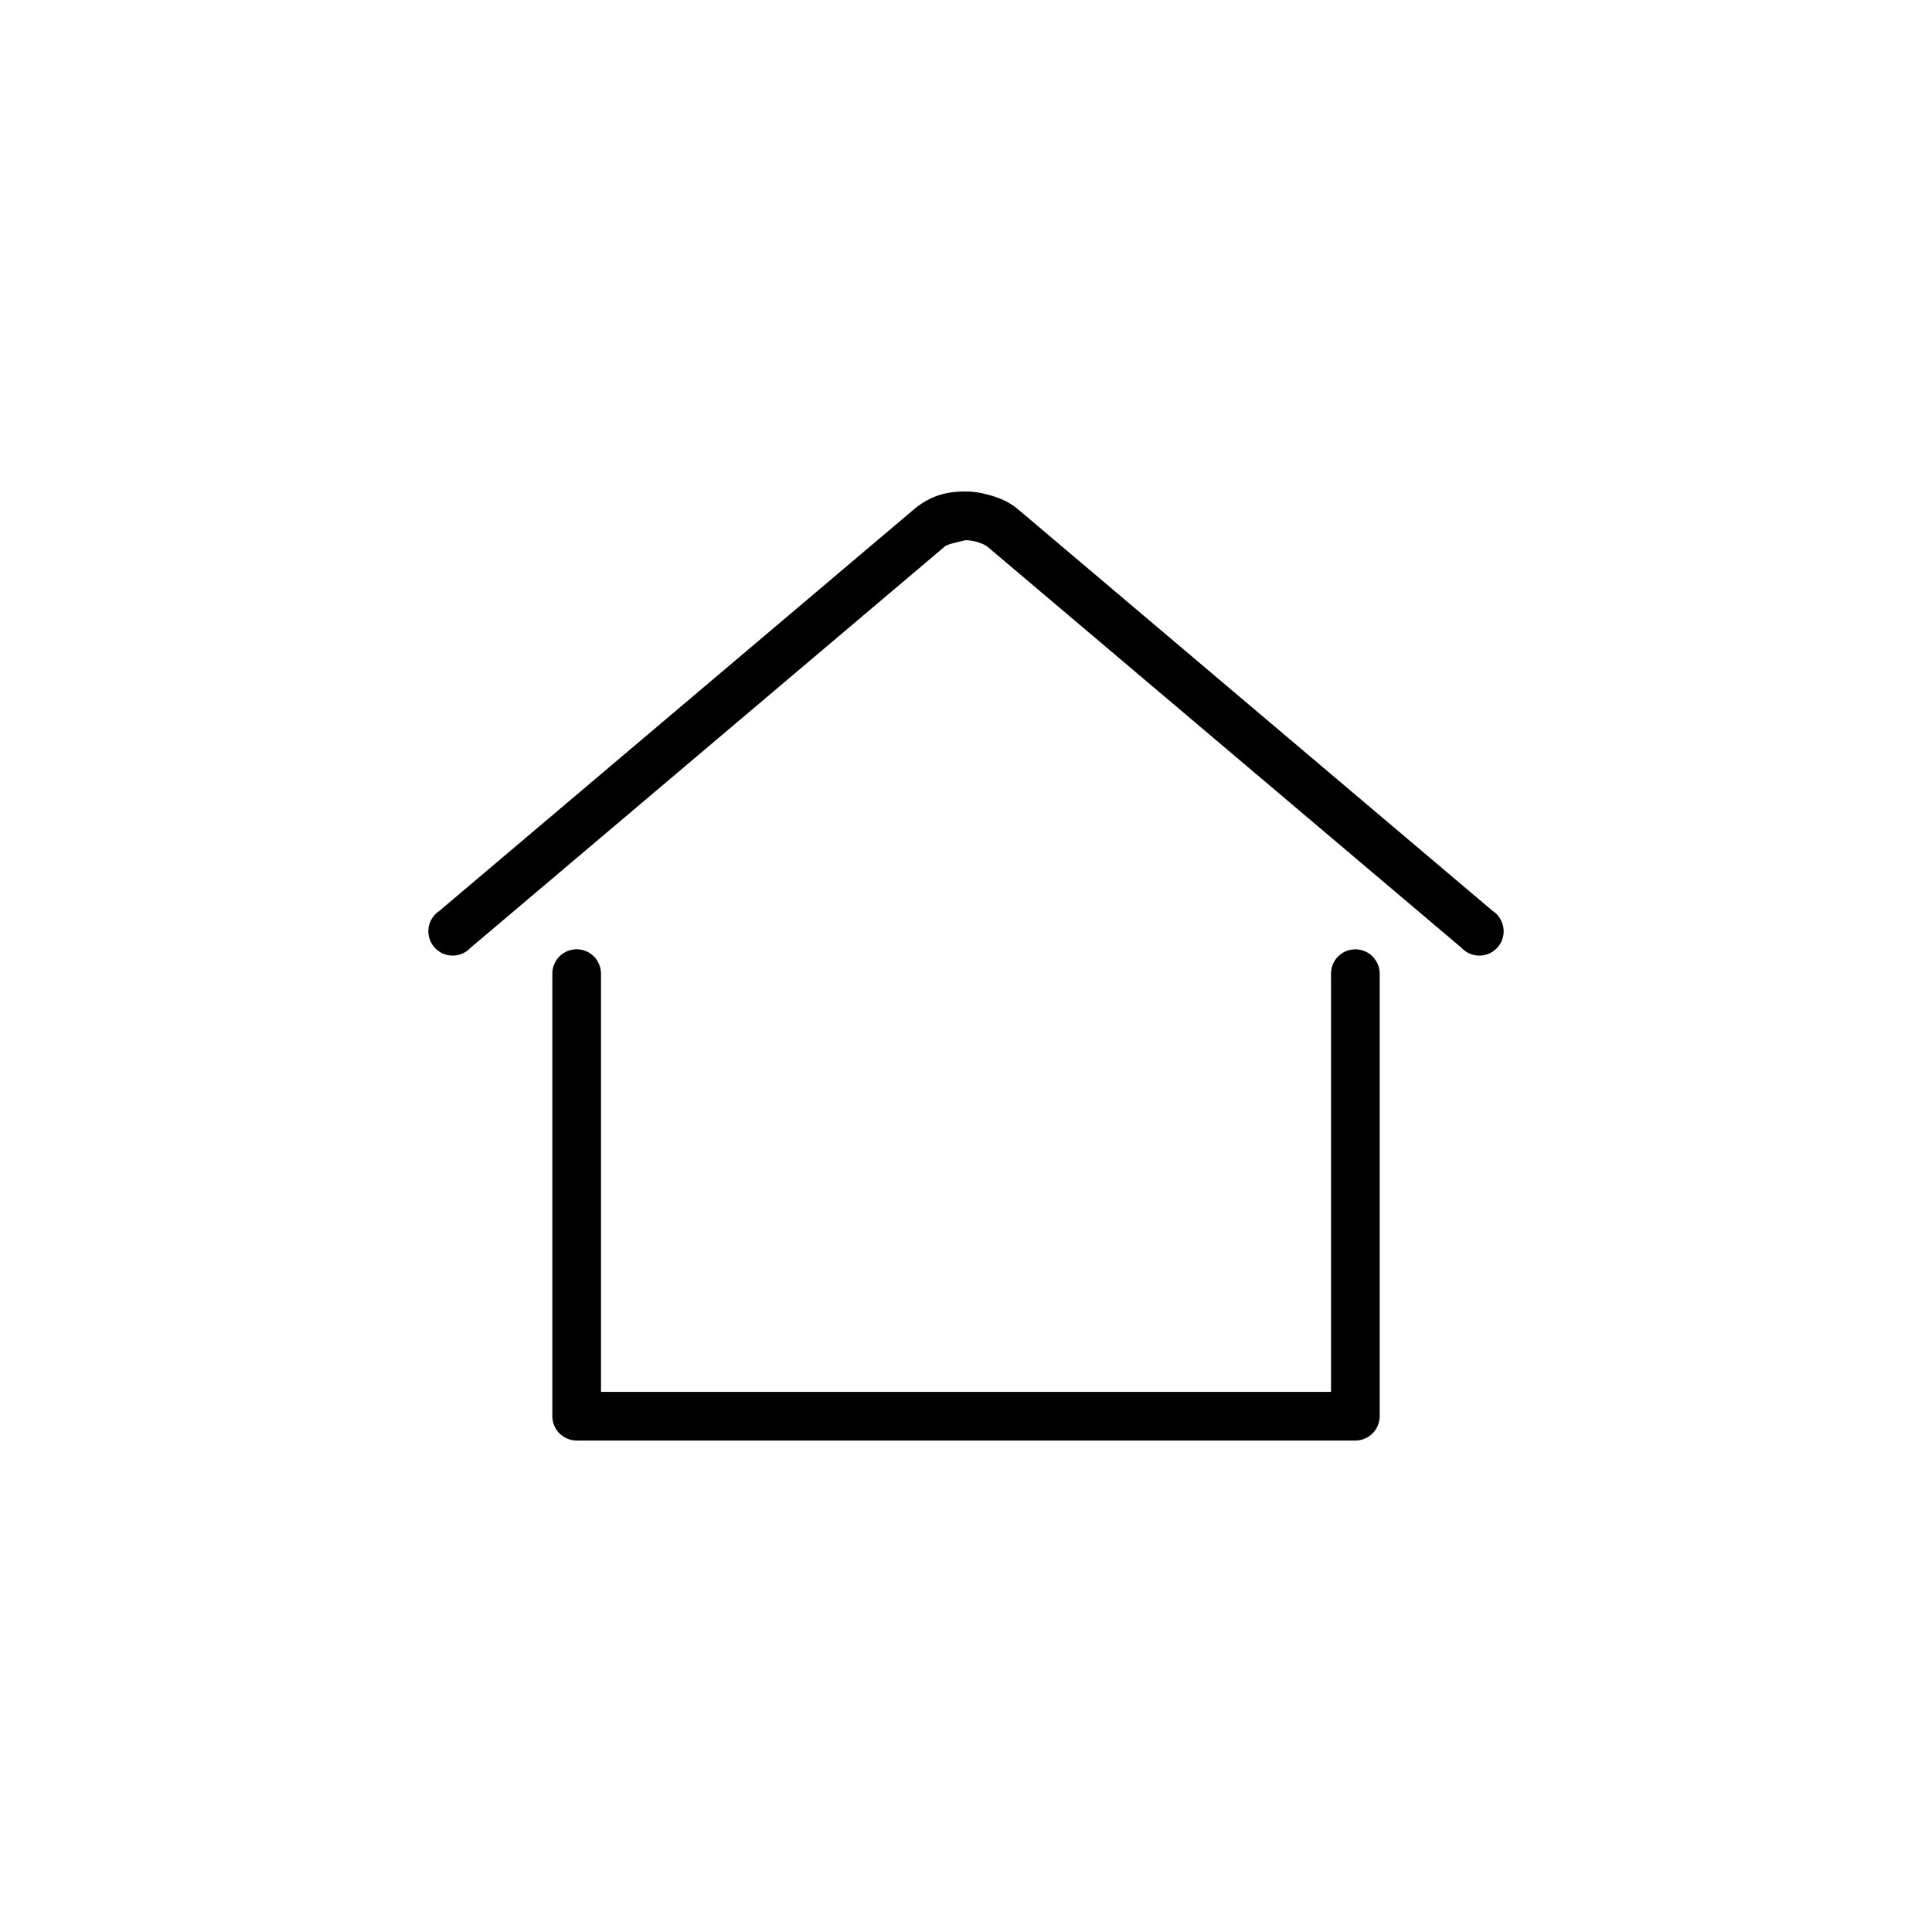
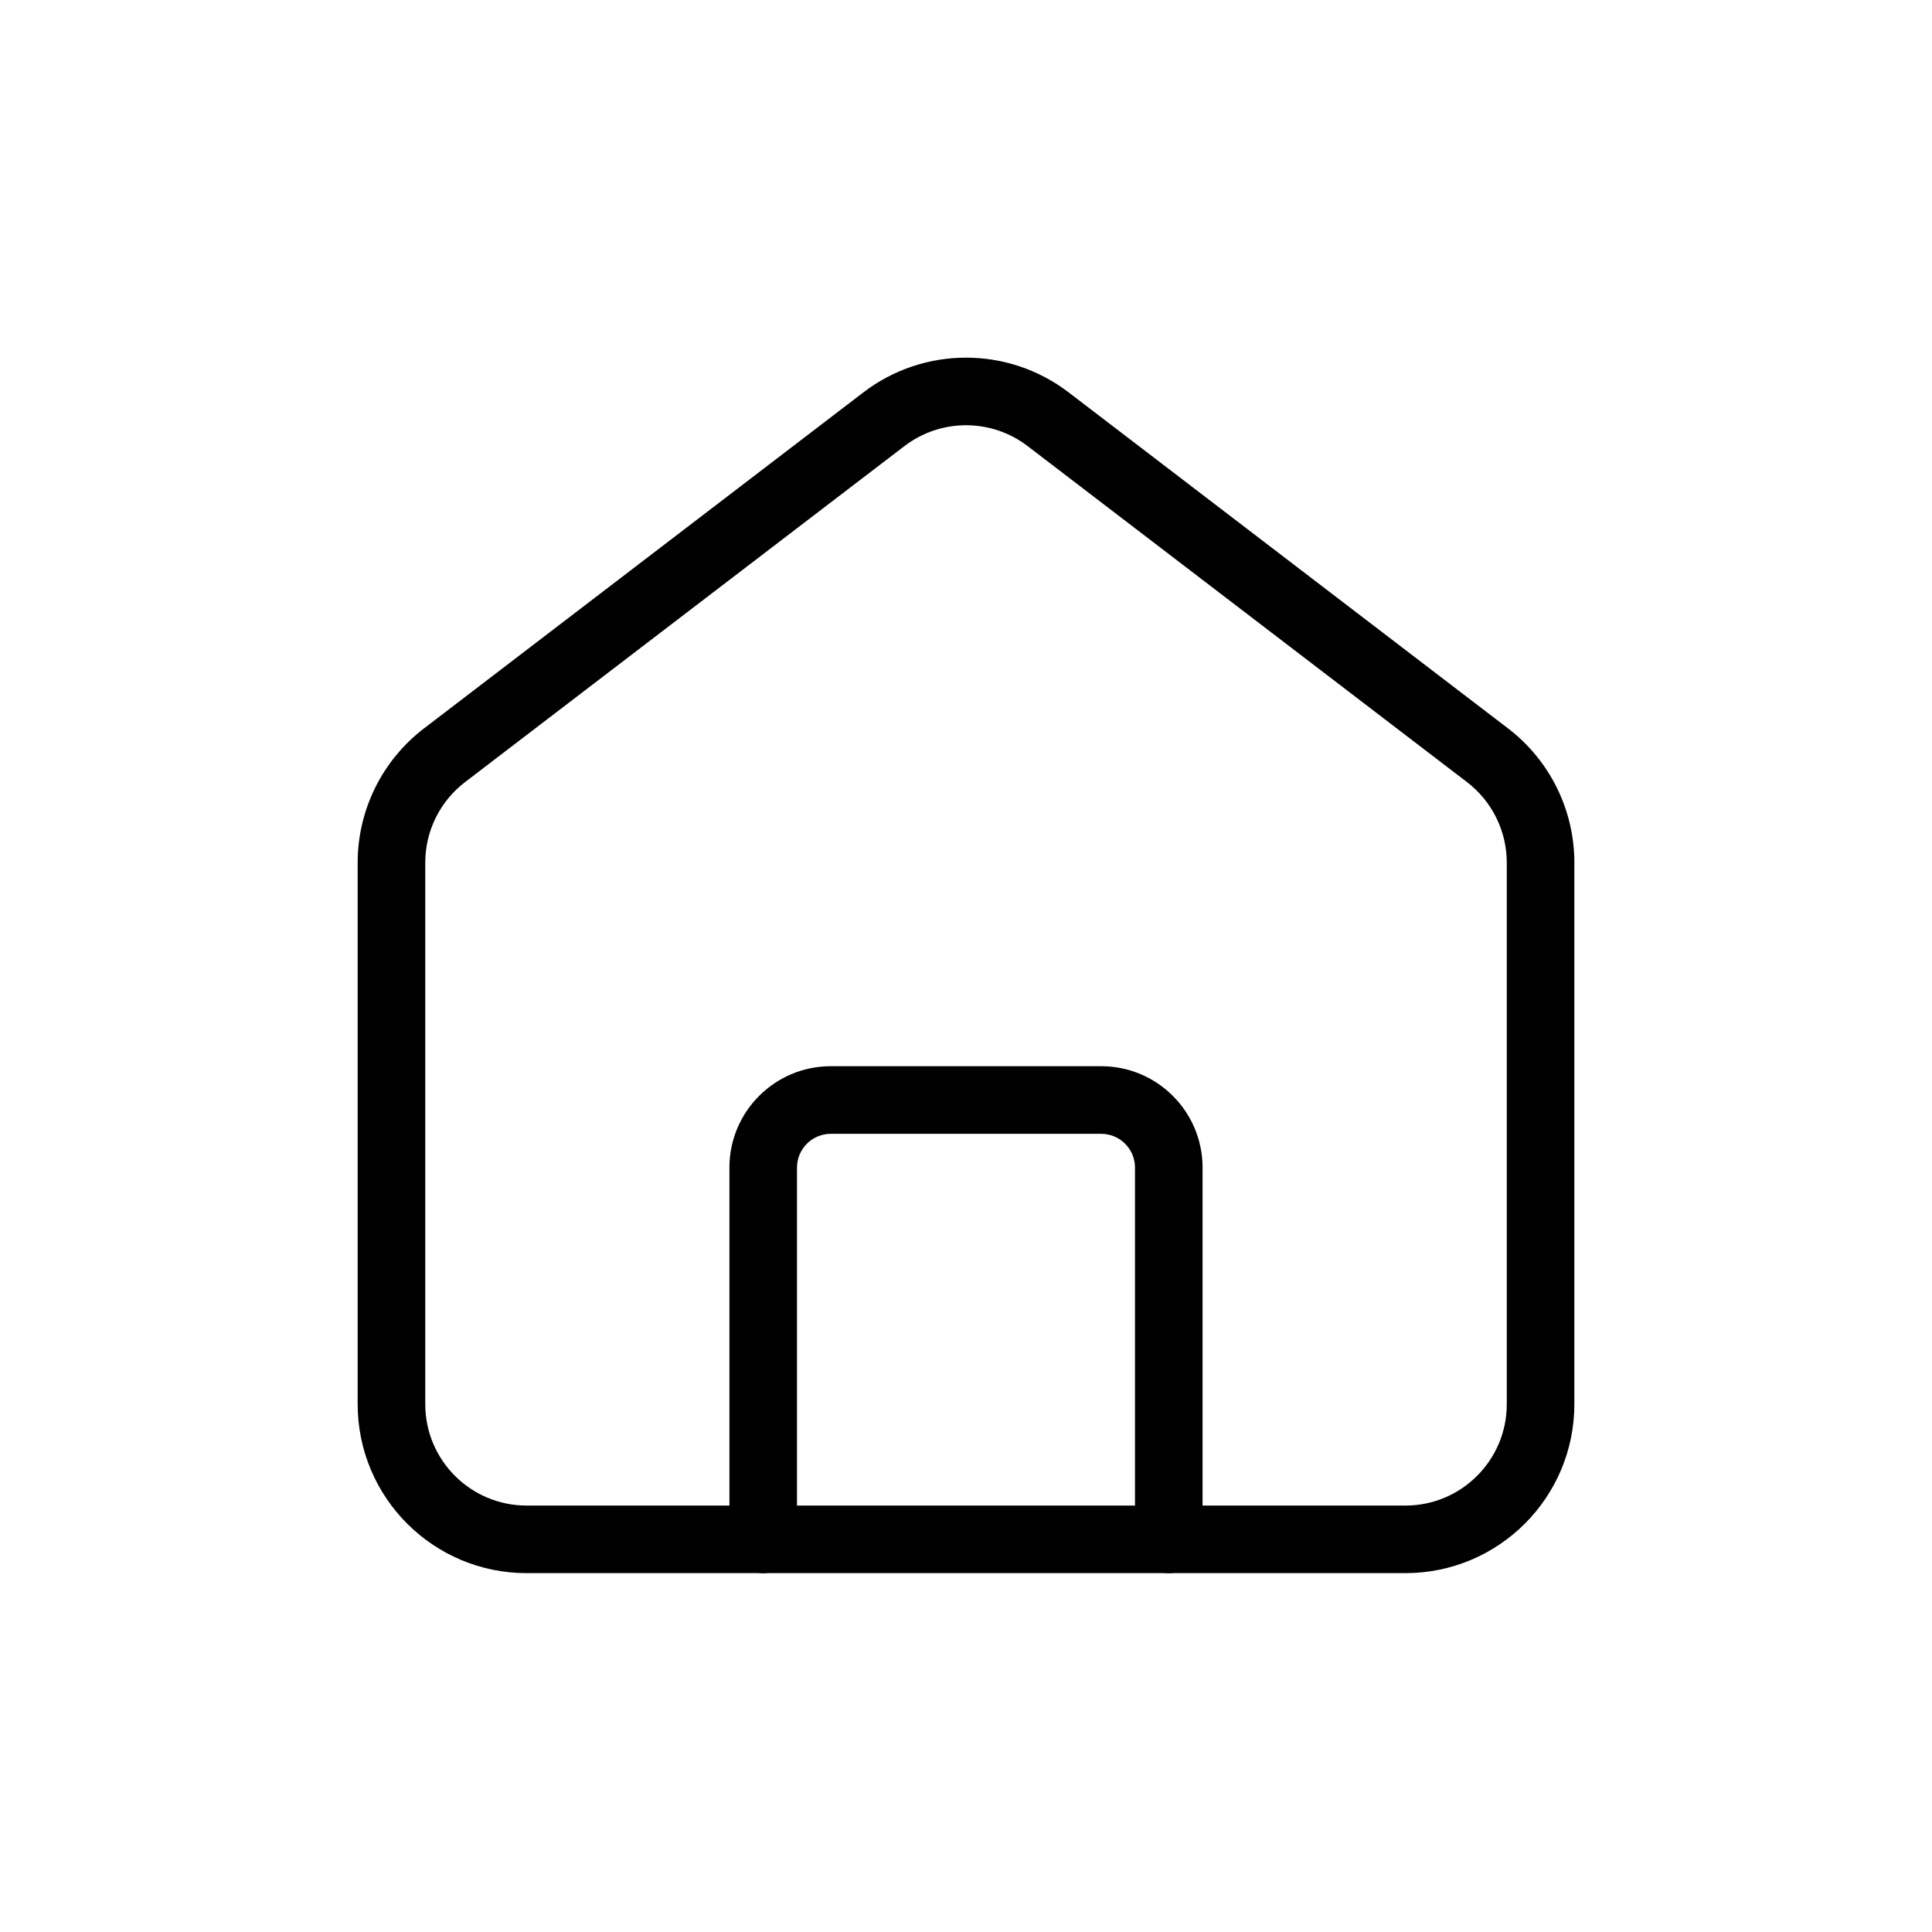
<svg xmlns="http://www.w3.org/2000/svg" width="1200pt" height="1200pt" version="1.1" viewBox="0 0 1200 1200">
-   <path d="m600 305.27c-7.68 0-19.875 0.539-32.352 11.098l-294.73 249.39c-3.633 2.367-6.078 6.18-6.711 10.469-0.629 4.293 0.613 8.648 3.414 11.961 2.801 3.312 6.887 5.262 11.223 5.352 4.336 0.094 8.504-1.684 11.441-4.875l294.73-249.38c1.926-1.633 13.23-3.781 12.988-3.781-0.777 0 3.25 0.098 6.379 0.945 3.125 0.852 6.164 2.457 6.613 2.836l294.73 249.38c2.938 3.191 7.106 4.969 11.441 4.875 4.336-0.09 8.422-2.039 11.223-5.352 2.801-3.312 4.043-7.668 3.41-11.961-0.629-4.289-3.074-8.102-6.707-10.469l-294.73-249.39c-6.18-5.227-12.562-7.445-18.184-8.973-5.621-1.527-9.672-2.125-14.172-2.125zm-242.06 284.34c-4.008 0.062-7.828 1.715-10.617 4.594-2.793 2.879-4.324 6.75-4.262 10.758v274.66c0 4.008 1.594 7.852 4.426 10.688 2.836 2.832 6.68 4.426 10.688 4.426h483.66c4.008 0 7.852-1.594 10.684-4.426 2.836-2.836 4.43-6.68 4.43-10.688v-274.66c0.055-4.047-1.512-7.945-4.352-10.828-2.84-2.879-6.719-4.5-10.762-4.5-4.047 0-7.926 1.621-10.766 4.5-2.84 2.883-4.406 6.781-4.352 10.828v259.54h-453.43v-259.54c0.062-4.09-1.535-8.031-4.426-10.926-2.894-2.891-6.836-4.488-10.926-4.426z" />
+   <defs>
+     <clipPath id="d">
+       <path d="m222.14 222.14h755.71v755.71h-755.71z" />
+     </clipPath>
+     <clipPath id="c">
+       <path d="m663.77 243.73 272.89 208.69c25.965 19.859 41.203 50.676 41.203 83.367v336.37c-0.008 57.965-47 104.95-104.96 104.95h-545.79c-57.965 0-104.96-46.984-104.96-104.95v-336.37c0-32.688 15.242-63.512 41.203-83.367l272.89-208.69c37.637-28.781 89.891-28.781 127.53 0zm-102.02 33.348-272.89 208.69c-15.578 11.914-24.719 30.406-24.719 50.02v336.37c0 34.781 28.195 62.977 62.977 62.977h545.79c34.781 0 62.977-28.195 62.977-62.977v-336.37c0-19.613-9.141-38.105-24.719-50.02l-272.89-208.69c-22.578-17.27-53.934-17.27-76.516 0z" />
+     </clipPath>
+     <clipPath id="b">
+       <path d="m453 662h294v315.86h-294z" />
+     </clipPath>
+     <clipPath id="a">
+       <path d="m683.96 662.24c34.781 0 62.977 28.195 62.977 62.977v230.92c0 11.59-9.398 20.988-20.988 20.988s-20.984-9.398-20.984-20.988v-230.92c0-11.586-9.402-20.984-21.004-20.984h-167.93c-11.605 0-21.004 9.398-21.004 20.984v230.92c0 11.59-9.395 20.988-20.984 20.988-11.594 0-20.988-9.398-20.988-20.988v-230.92c0-34.781 28.195-62.977 62.977-62.977z" />
+     </clipPath>
+   </defs>
+   <g clip-path="url(#d)">
+     <g clip-path="url(#c)">
+       <path d="m222.14 222.14h755.71v754.96h-755.71z" />
+     </g>
+   </g>
+   <g clip-path="url(#b)">
+     <g clip-path="url(#a)">
+       <path d="m453.06 662.24h293.88v314.88h-293.88z" />
+     </g>
+   </g>
</svg>
